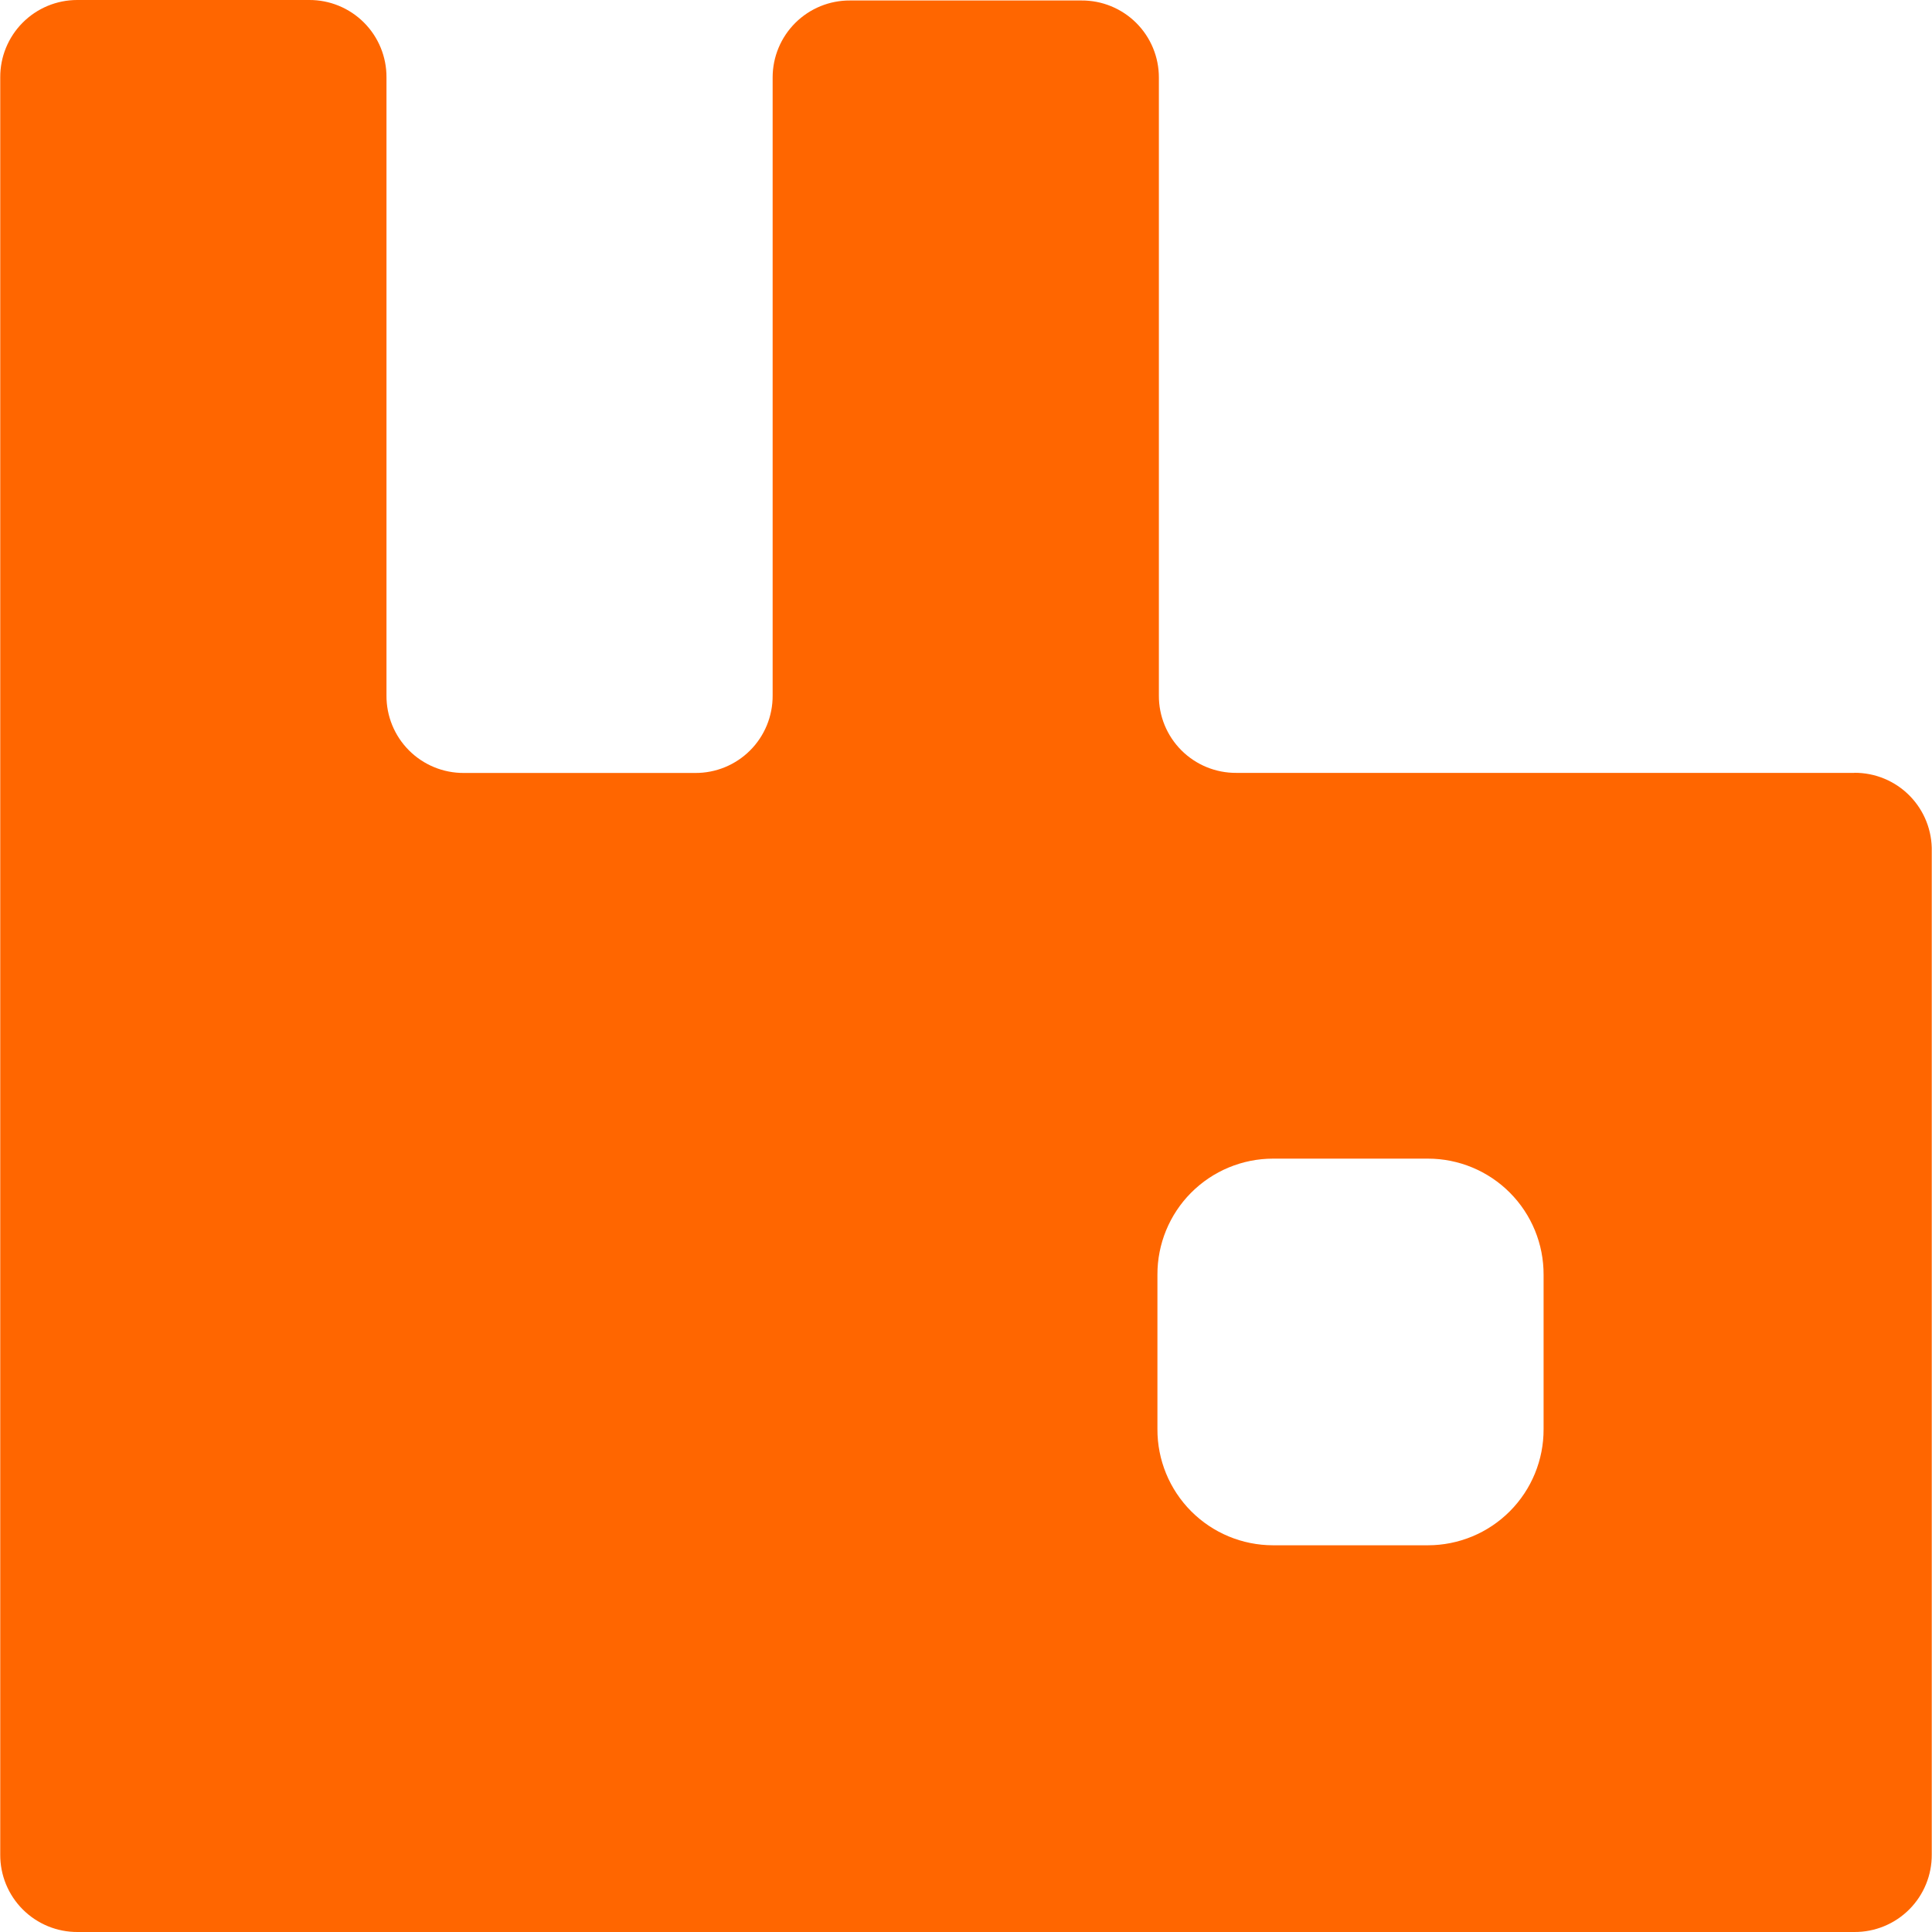
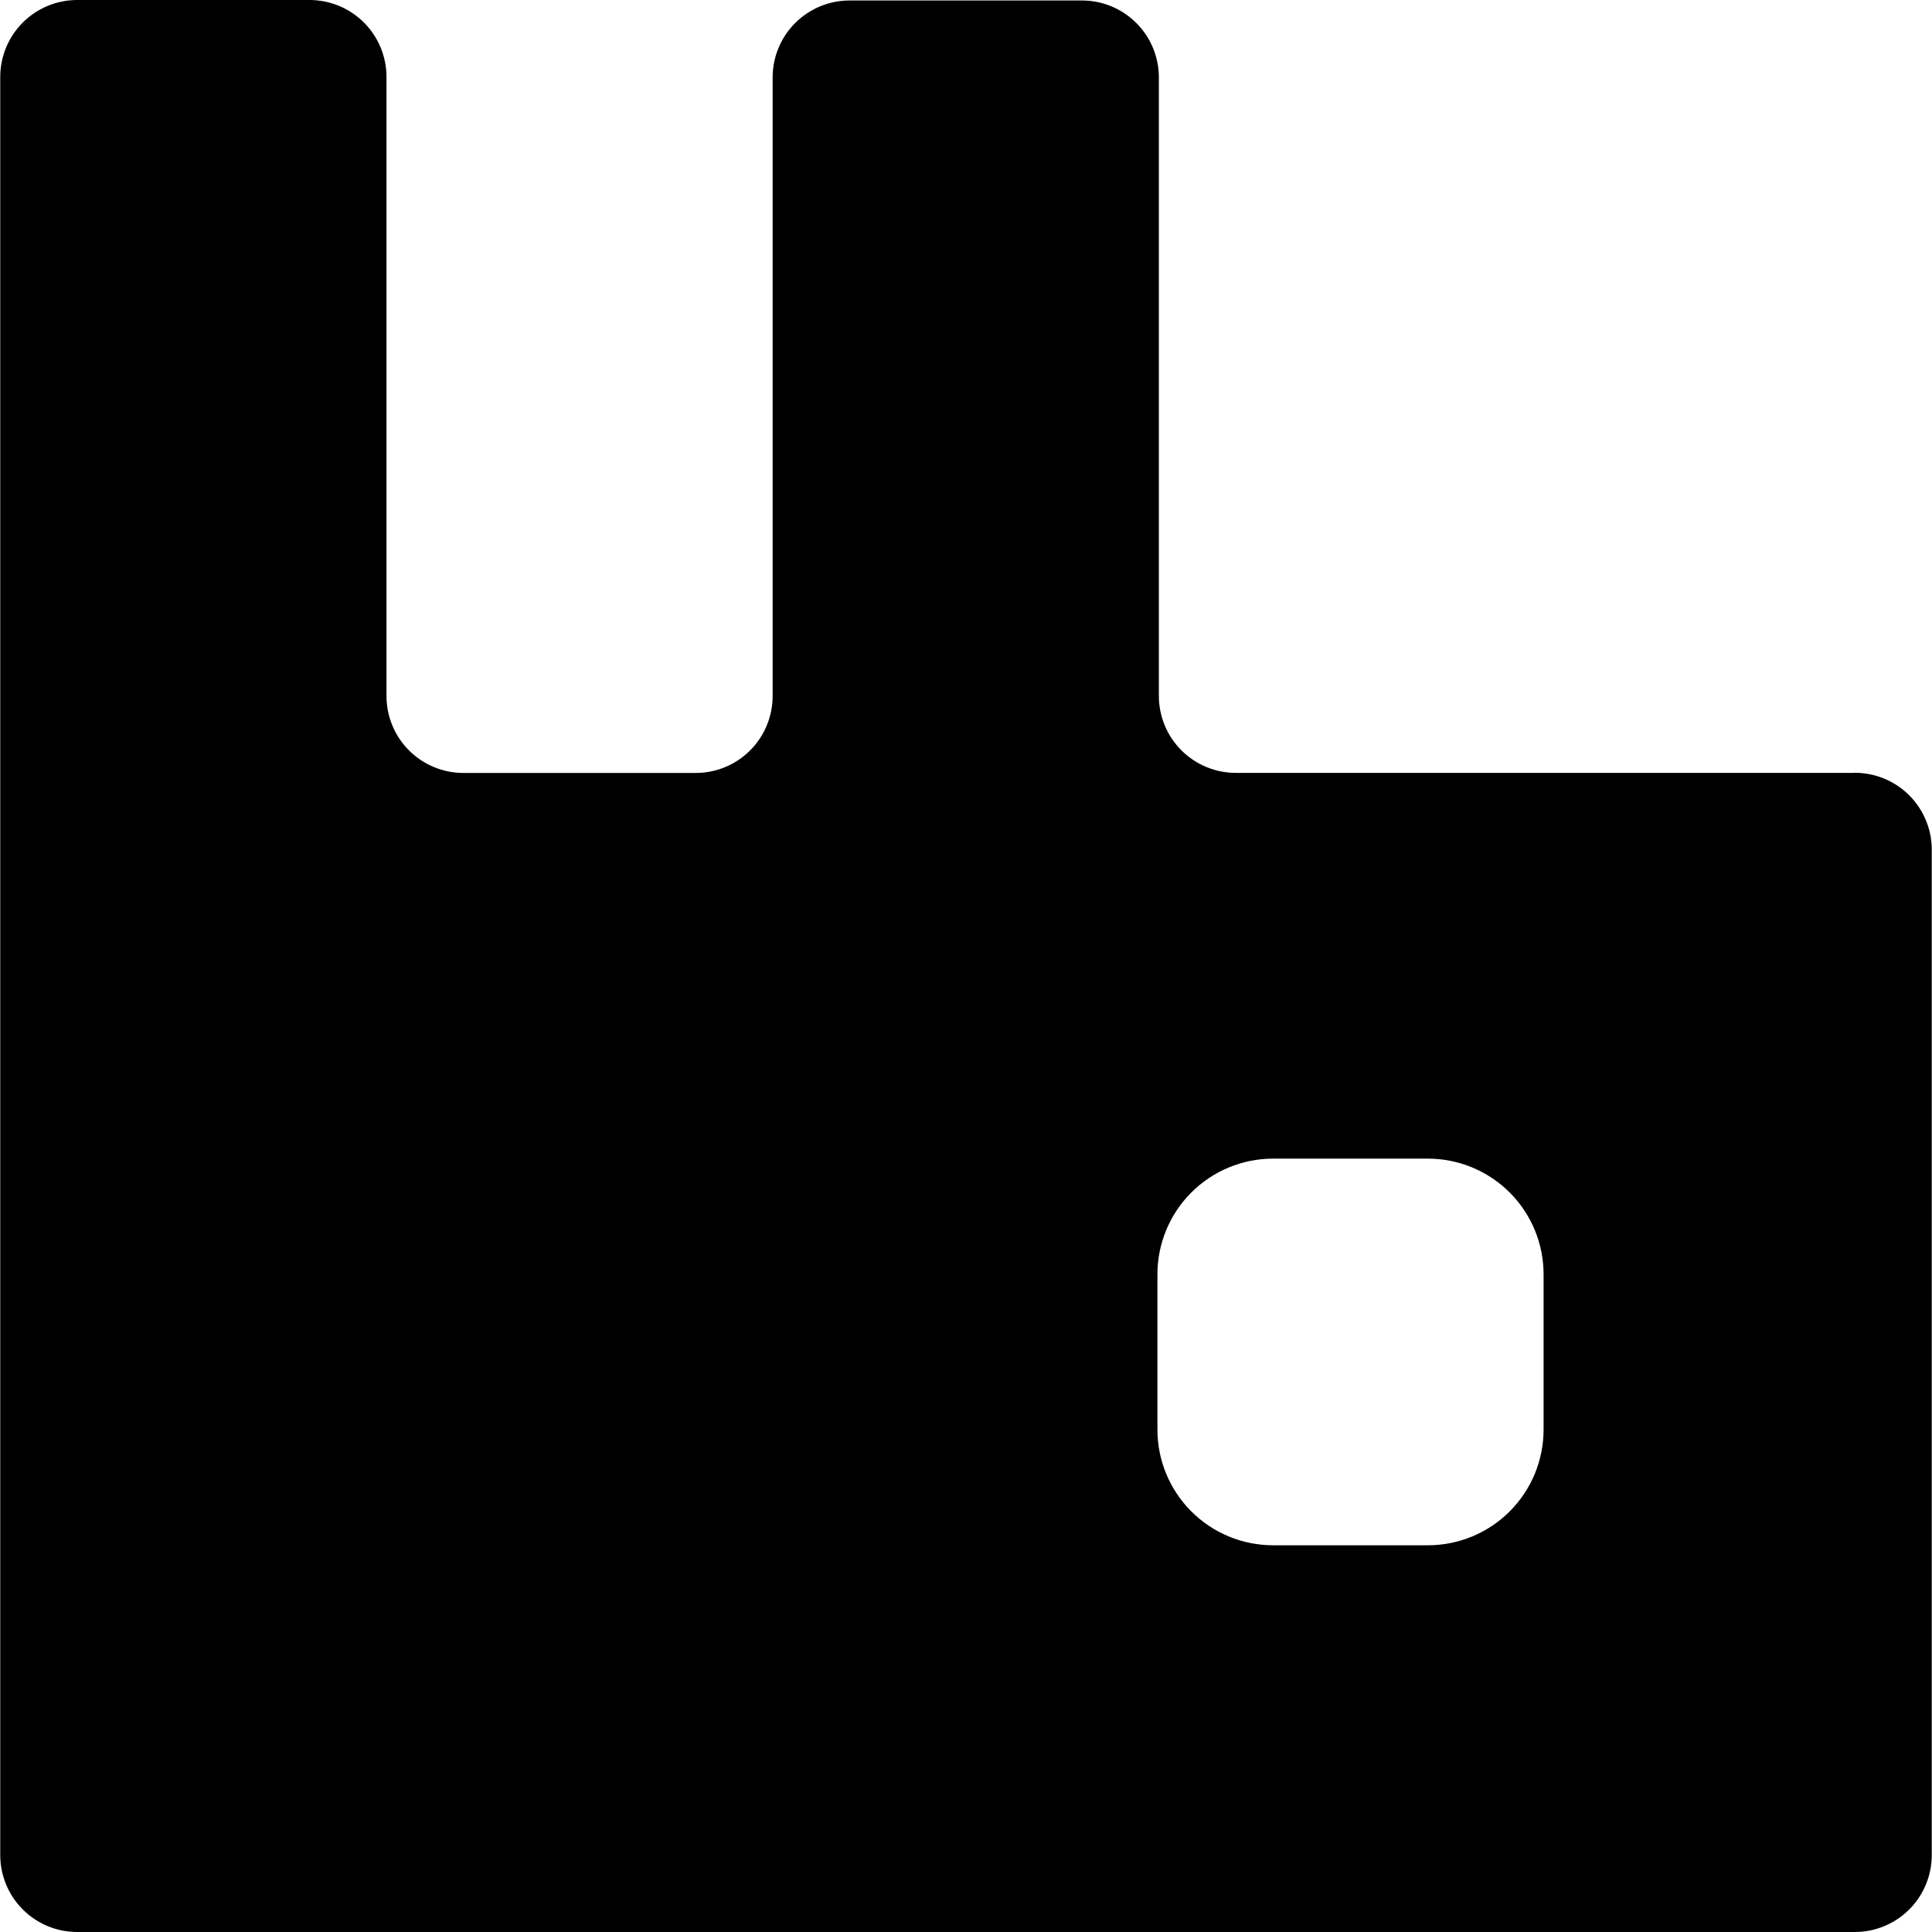
- <svg xmlns="http://www.w3.org/2000/svg" fill="#FF6600" role="img" viewBox="0 0 24 24">
+ <svg xmlns="http://www.w3.org/2000/svg" fill="#000000" role="img" viewBox="0 0 24 24">
  <path d="M23.035 9.601h-7.677a.956.956 0 01-.962-.962V.962a.956.956 0 00-.962-.956H10.56a.956.956 0 00-.962.956V8.64a.956.956 0 01-.962.962H5.762a.956.956 0 01-.961-.962V.962A.956.956 0 003.839 0H.959a.956.956 0 00-.956.962v22.076A.956.956 0 00.965 24h22.07a.956.956 0 00.962-.962V10.58a.956.956 0 00-.962-.98zm-3.86 8.152a1.437 1.437 0 01-1.437 1.443h-1.924a1.437 1.437 0 01-1.436-1.443v-1.917a1.437 1.437 0 011.436-1.443h1.924a1.437 1.437 0 011.437 1.443z" />
</svg>
